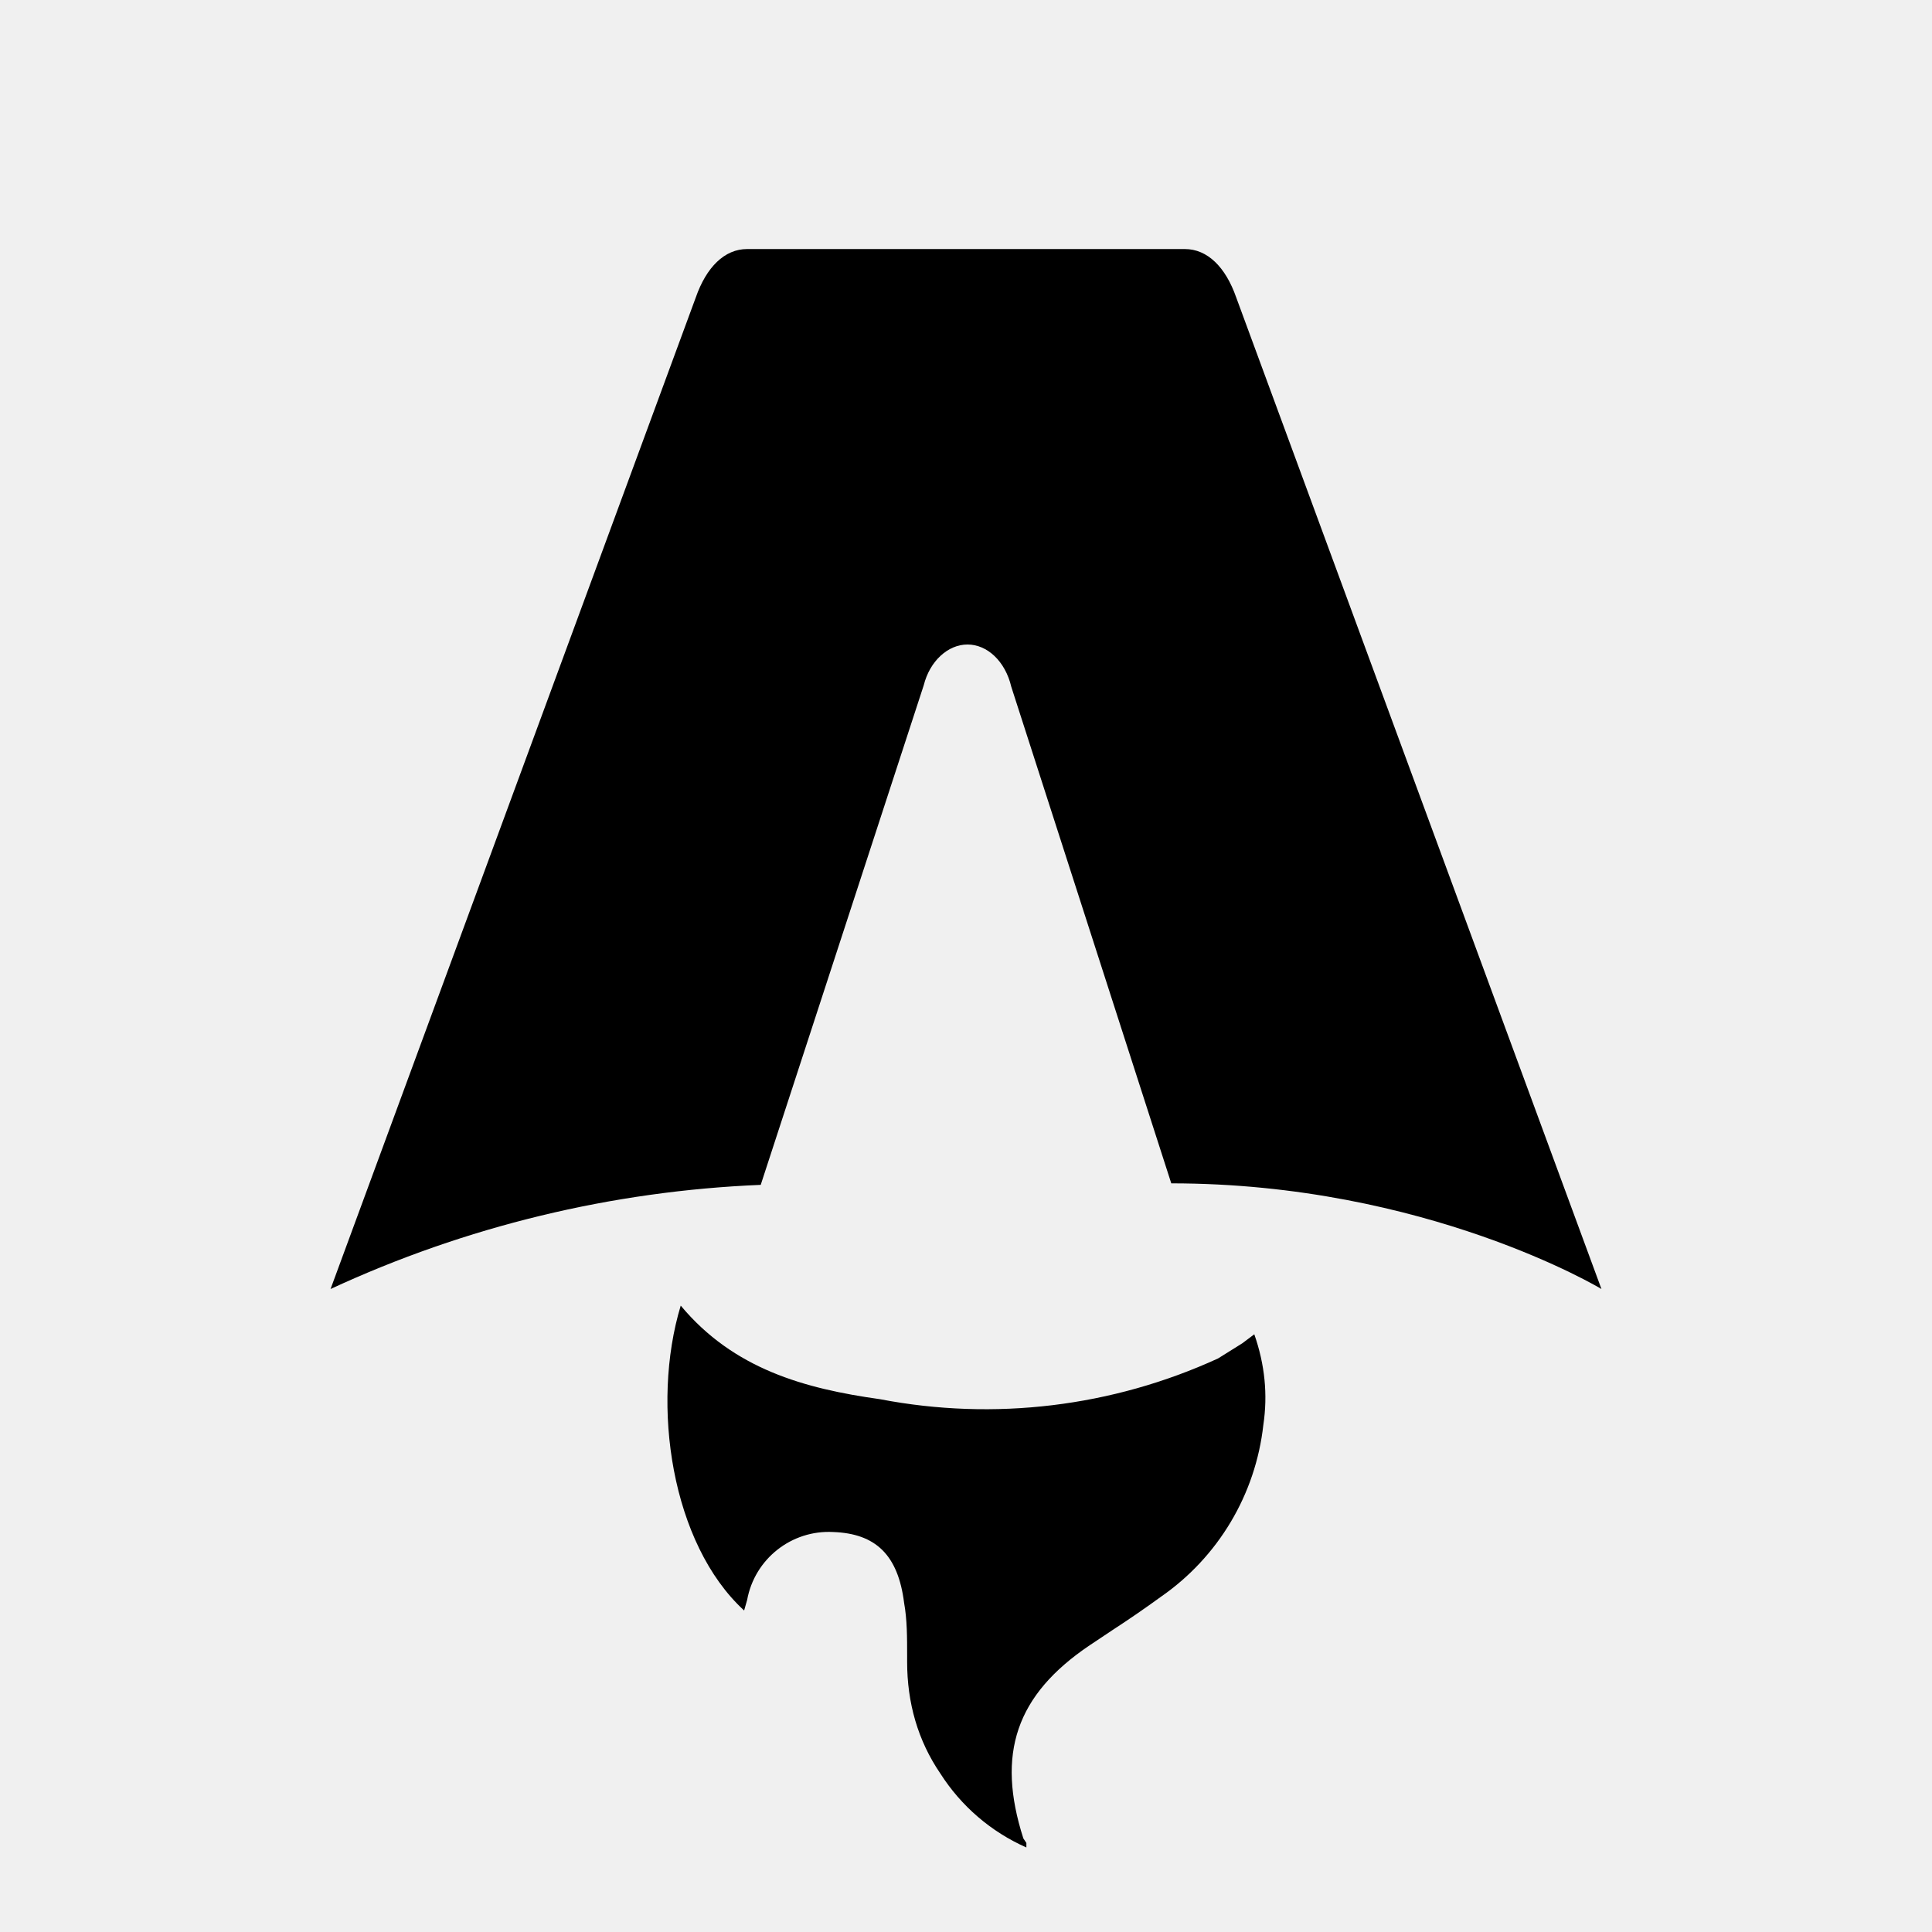
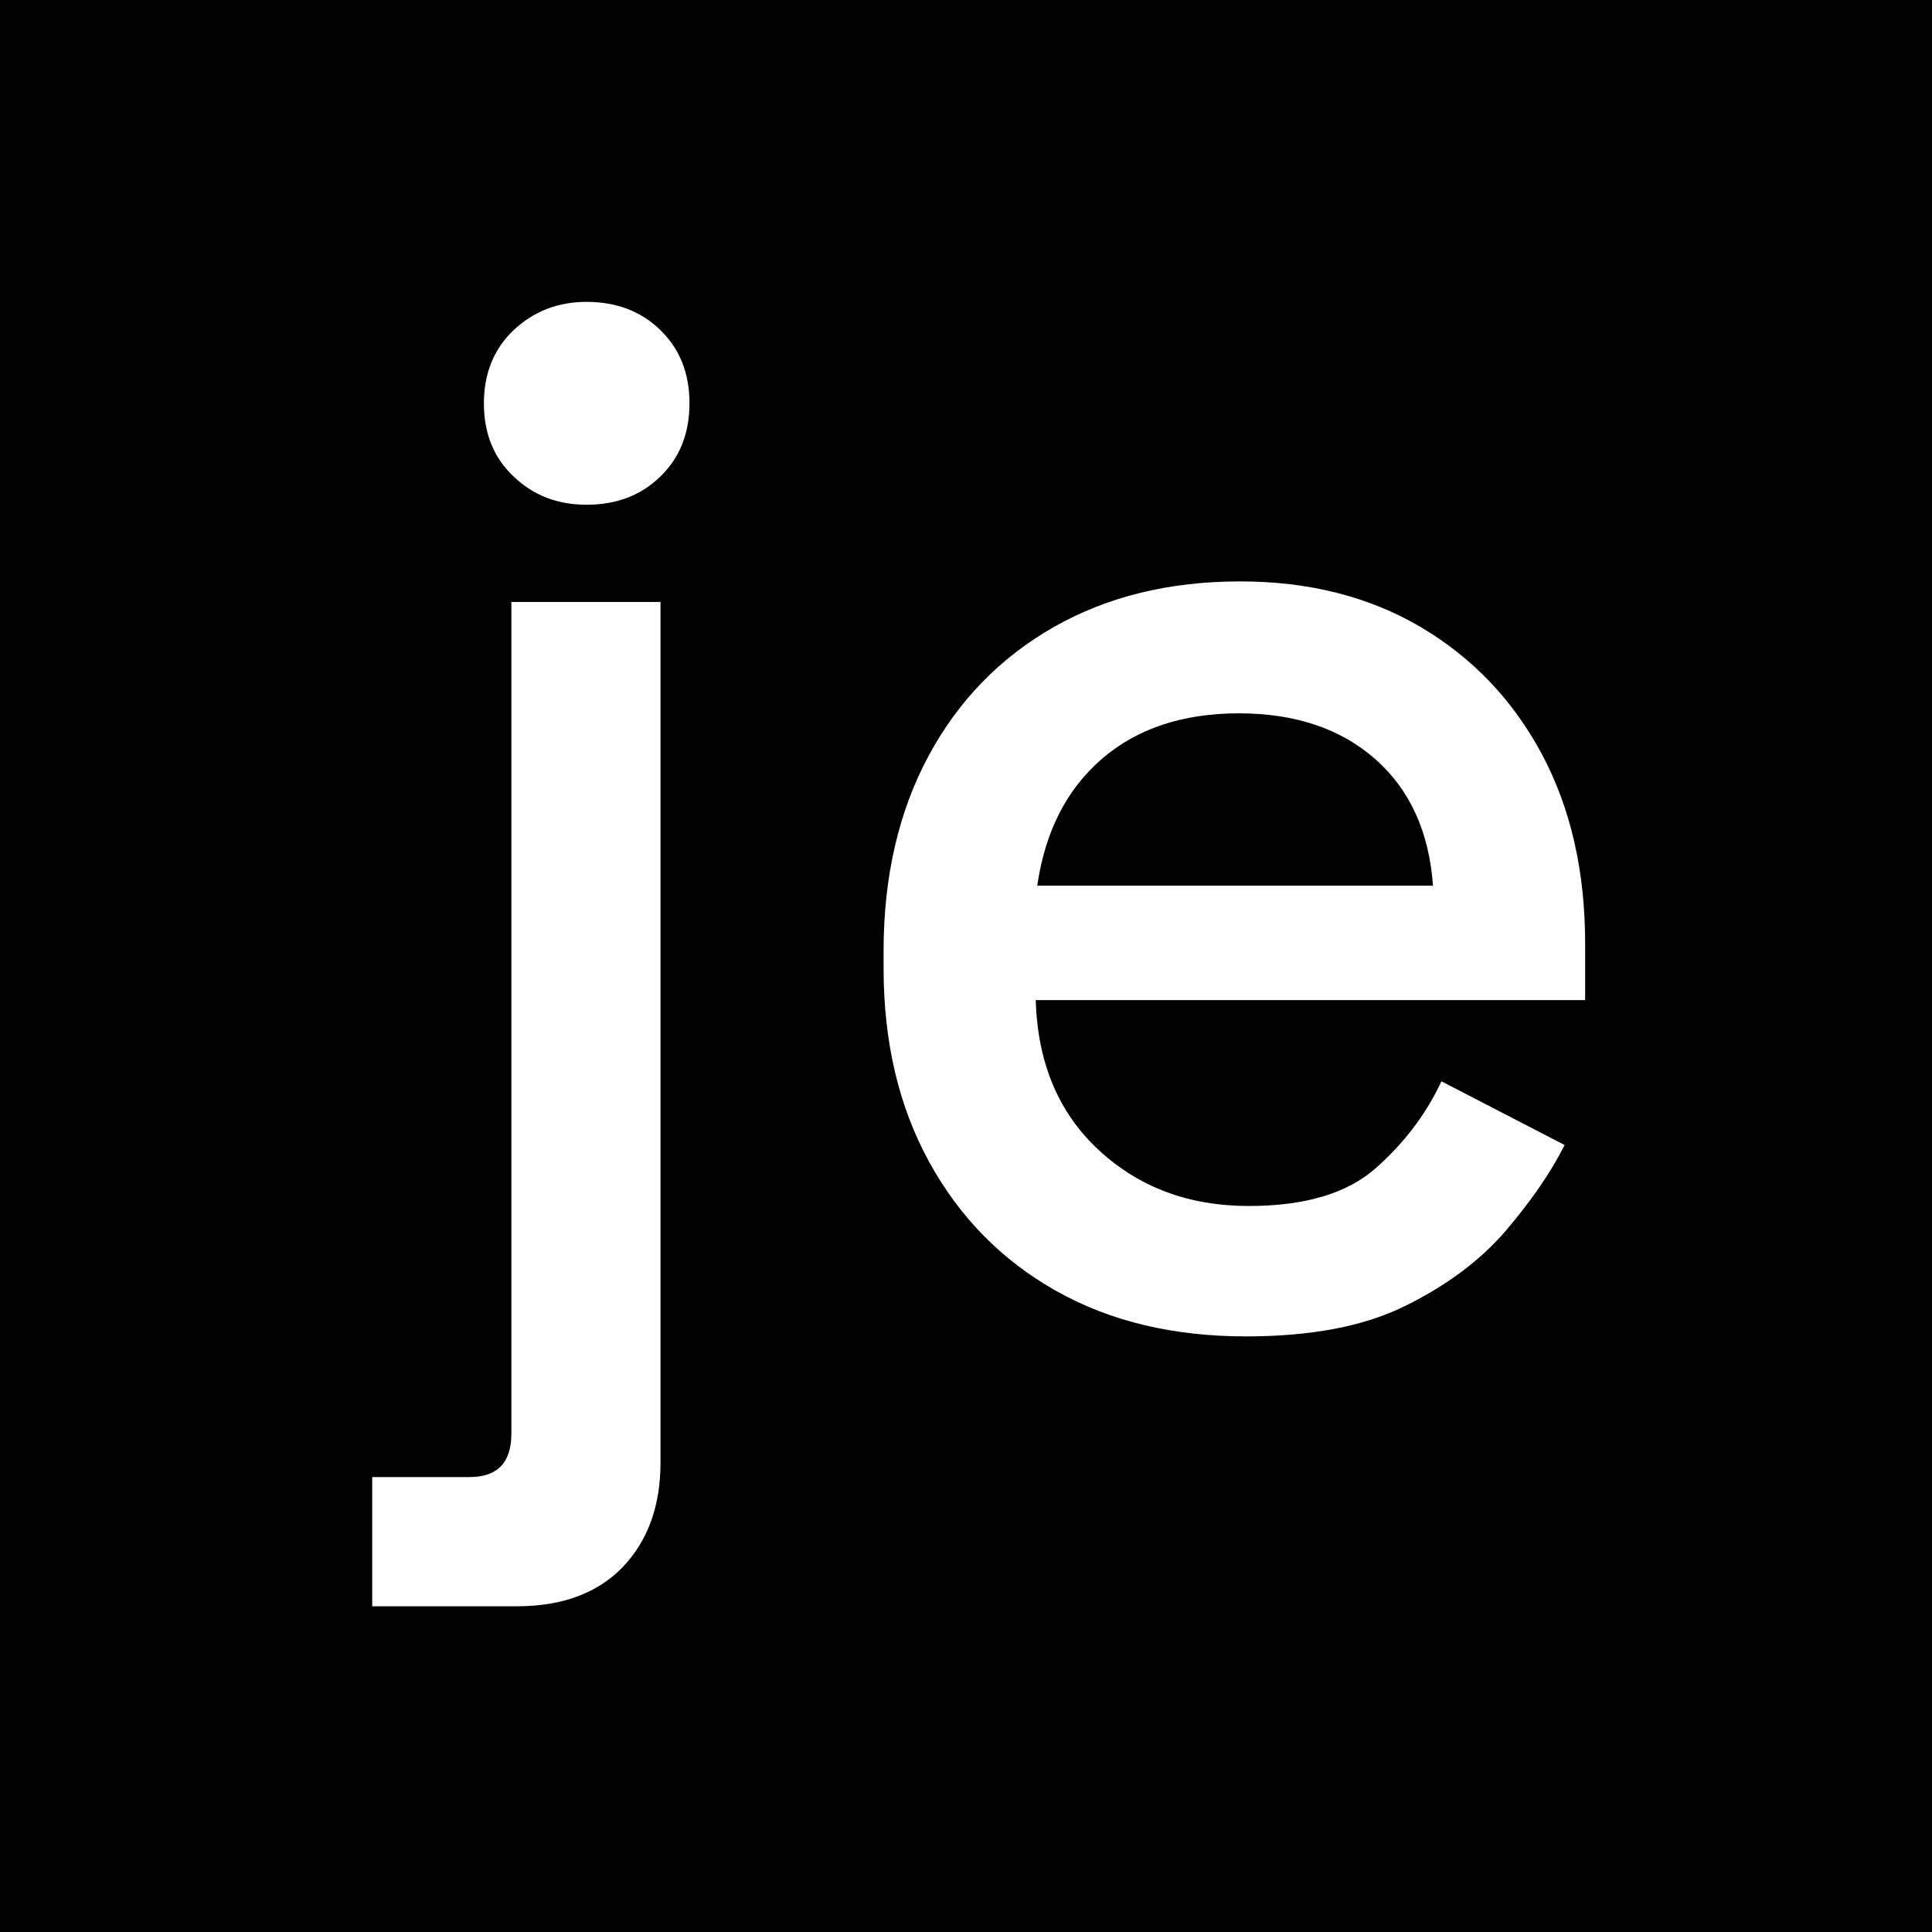
- <svg xmlns="http://www.w3.org/2000/svg" fill="none" viewBox="0 0 128 128">
-   <path d="M50.4 78.5a75.1 75.1 0 0 0-28.5 6.9l24.2-65.7c.7-2 1.9-3.2 3.4-3.2h29c1.5 0 2.7 1.2 3.4 3.2l24.2 65.7s-11.6-7-28.5-7L67 45.5c-.4-1.7-1.6-2.8-2.9-2.8-1.3 0-2.5 1.1-2.9 2.7L50.4 78.5Zm-1.1 28.2Zm-4.2-20.2c-2 6.6-.6 15.8 4.2 20.2a17.5 17.5 0 0 1 .2-.7 5.5 5.5 0 0 1 5.7-4.5c2.8.1 4.3 1.5 4.7 4.7.2 1.1.2 2.3.2 3.5v.4c0 2.7.7 5.2 2.2 7.4a13 13 0 0 0 5.7 4.9v-.3l-.2-.3c-1.8-5.6-.5-9.5 4.4-12.8l1.5-1a73 73 0 0 0 3.2-2.2 16 16 0 0 0 6.8-11.4c.3-2 .1-4-.6-6l-.8.6-1.6 1a37 37 0 0 1-22.4 2.7c-5-.7-9.7-2-13.2-6.2Z" />
-   <style>
-         path { fill: #000; }
-         @media (prefers-color-scheme: dark) {
-             path { fill: #FFF; }
-         }
-     </style>
+ <svg xmlns="http://www.w3.org/2000/svg" version="1.1" id="Layer_1" x="0px" y="0px" viewBox="0 0 64 64" style="enable-background:new 0 0 64 64;" xml:space="preserve">
+   <style type="text/css">
+ 	.st0{fill:#FFFFFF;}
+ </style>
+   <rect y="0" width="64" height="64" />
+   <g>
+     <g>
+       <path class="st0" d="M12.33,53.2v-4.27h3.22c0.93,0,1.39-0.48,1.39-1.44V19.94h4.94v28.51c0,1.44-0.42,2.59-1.25,3.46    c-0.83,0.86-2,1.3-3.5,1.3H12.33z M19.43,16.72c-0.96,0-1.77-0.31-2.42-0.94c-0.66-0.62-0.98-1.43-0.98-2.42    c0-0.99,0.33-1.8,0.98-2.42c0.66-0.62,1.46-0.94,2.42-0.94c0.99,0,1.81,0.31,2.45,0.94c0.64,0.62,0.96,1.43,0.96,2.42    c0,0.99-0.32,1.8-0.96,2.42C21.24,16.41,20.42,16.72,19.43,16.72z" />
+       <path class="st0" d="M41.27,44.27c-2.4,0-4.5-0.5-6.29-1.51c-1.79-1.01-3.19-2.43-4.2-4.27c-1.01-1.84-1.51-3.98-1.51-6.41V31.5    c0-2.46,0.5-4.62,1.49-6.46c0.99-1.84,2.38-3.26,4.15-4.27c1.78-1.01,3.83-1.51,6.17-1.51c2.27,0,4.26,0.5,5.98,1.51    c1.71,1.01,3.05,2.41,4.01,4.2c0.96,1.79,1.44,3.89,1.44,6.29v1.87H34.31c0.06,2.08,0.76,3.74,2.09,4.97    c1.33,1.23,2.98,1.85,4.97,1.85c1.86,0,3.26-0.42,4.2-1.25c0.94-0.83,1.67-1.79,2.18-2.88l4.08,2.11c-0.45,0.9-1.1,1.84-1.94,2.83    c-0.85,0.99-1.96,1.82-3.34,2.5C45.18,43.94,43.42,44.27,41.27,44.27z M34.36,29.34h13.11c-0.13-1.79-0.77-3.19-1.92-4.2    c-1.15-1.01-2.66-1.51-4.51-1.51s-3.37,0.5-4.54,1.51C35.33,26.15,34.62,27.55,34.36,29.34z" />
+     </g>
+   </g>
</svg>
